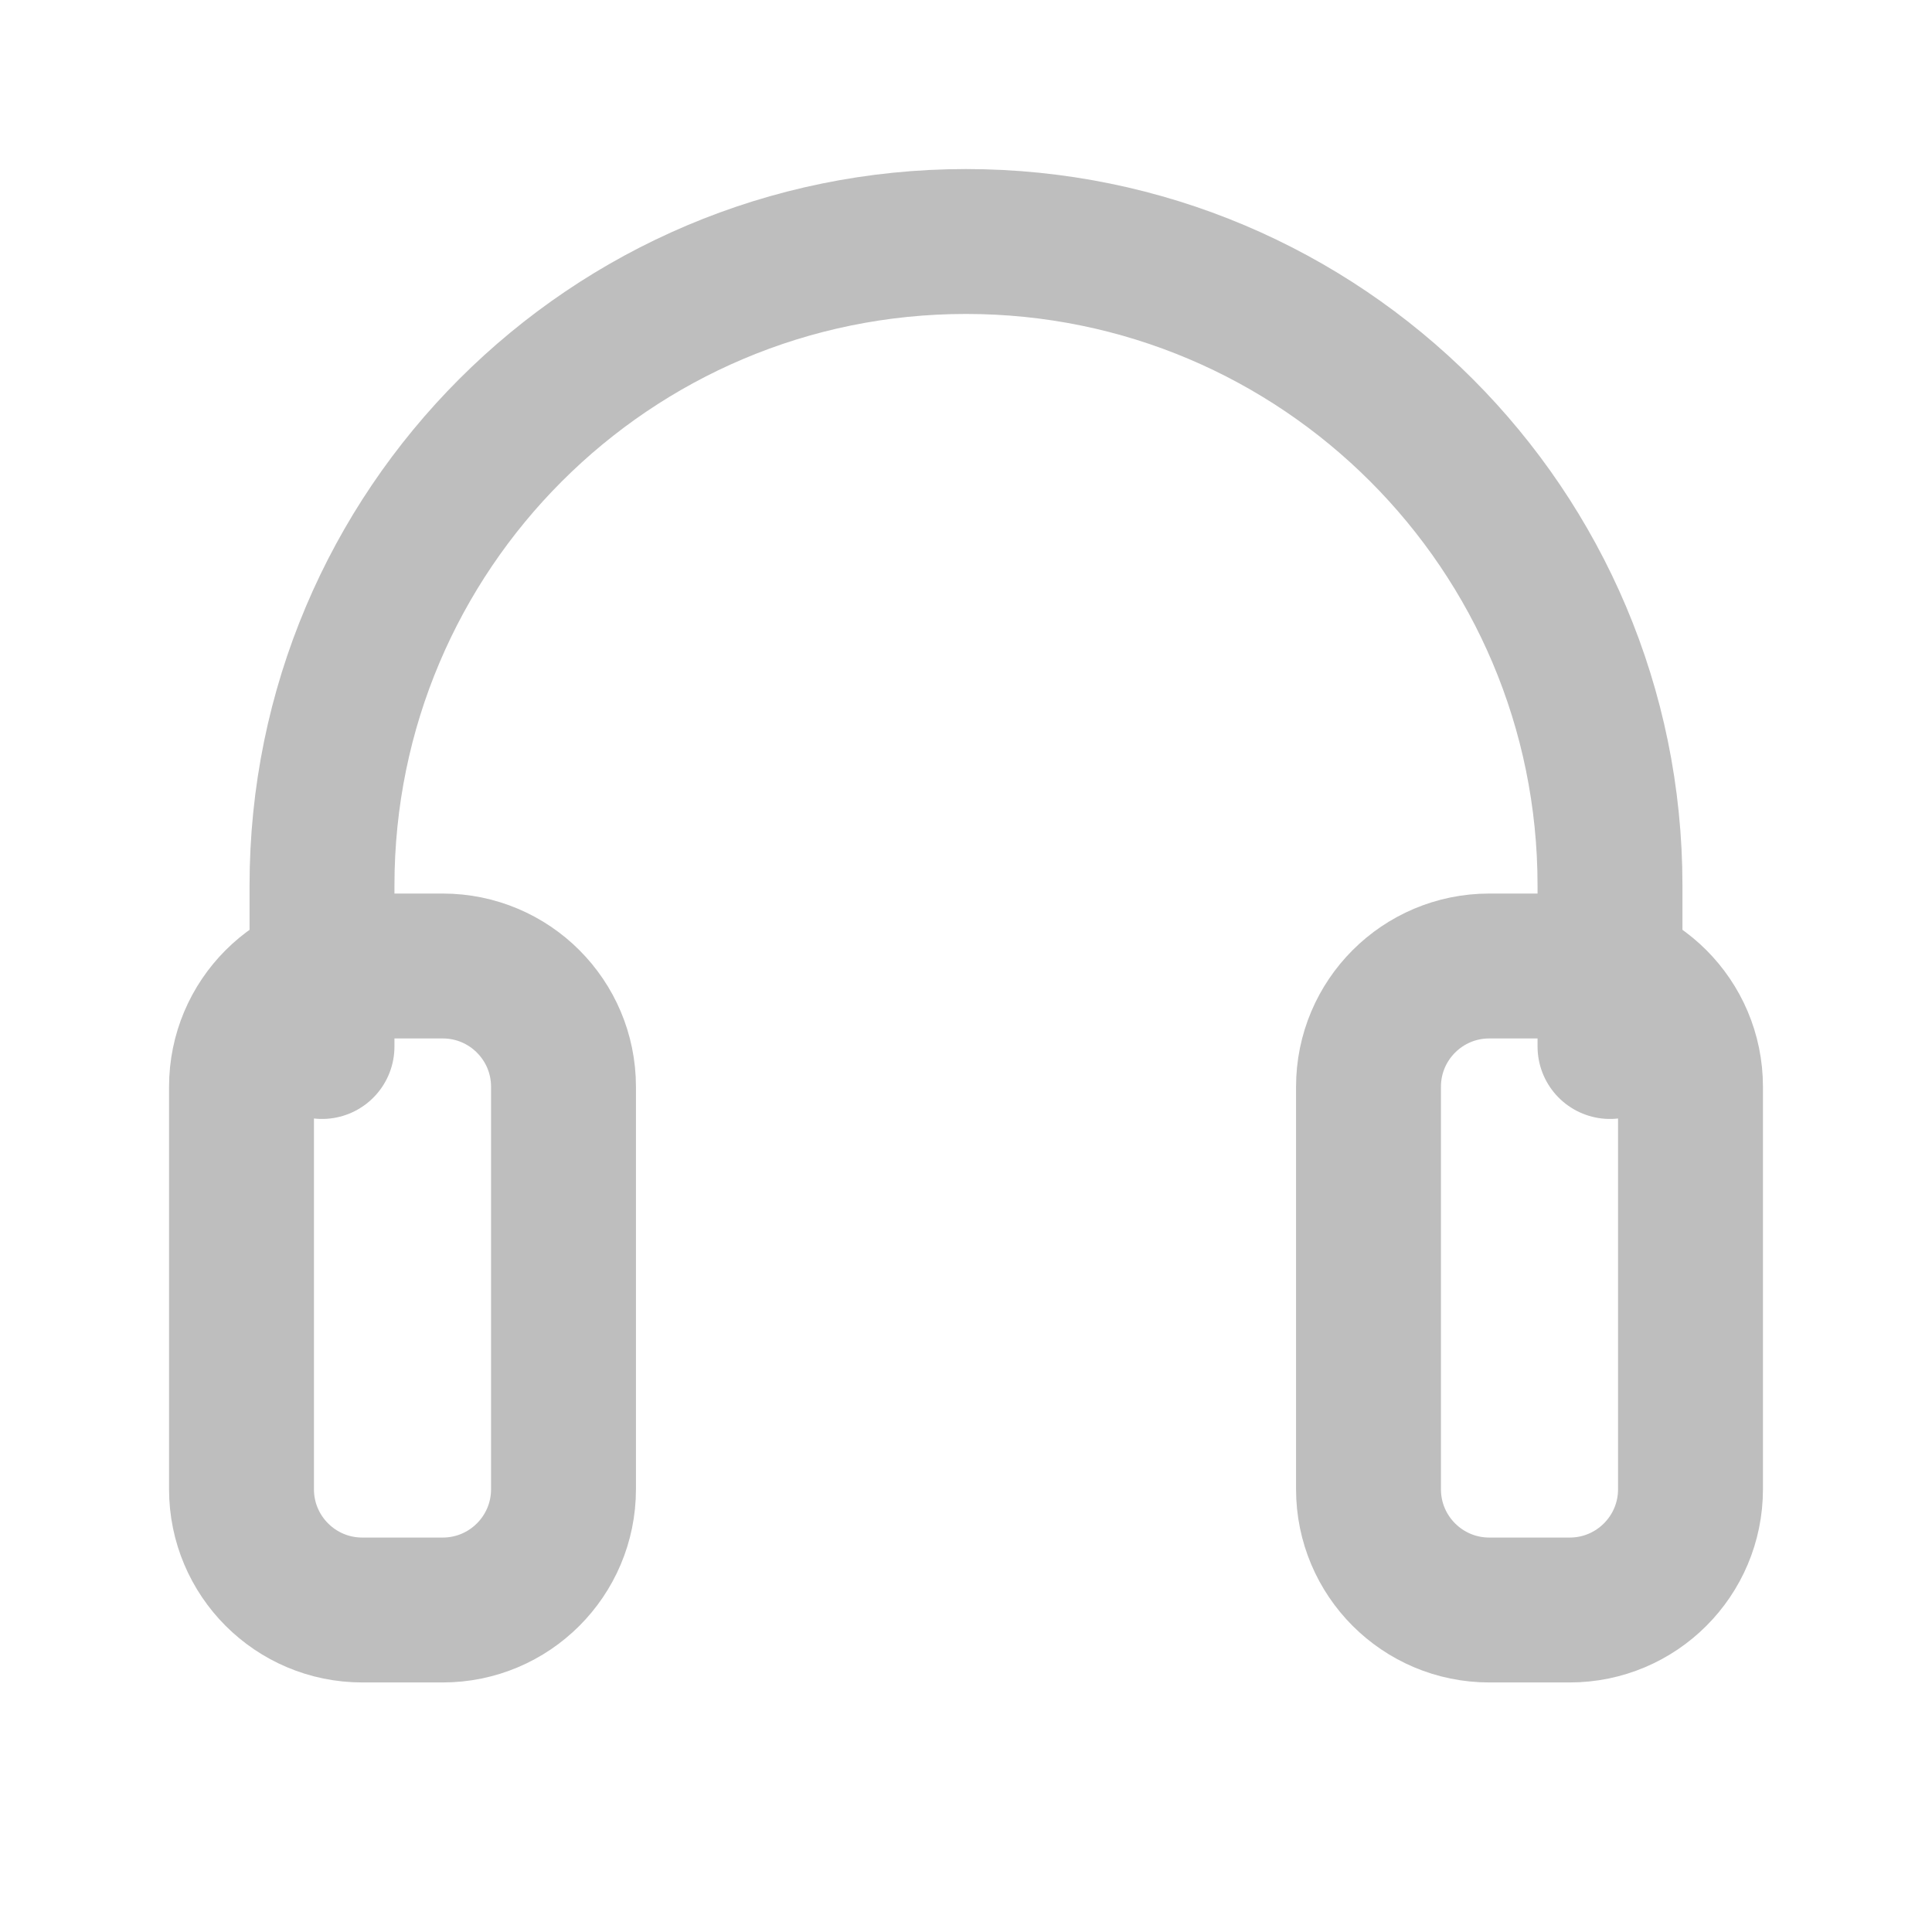
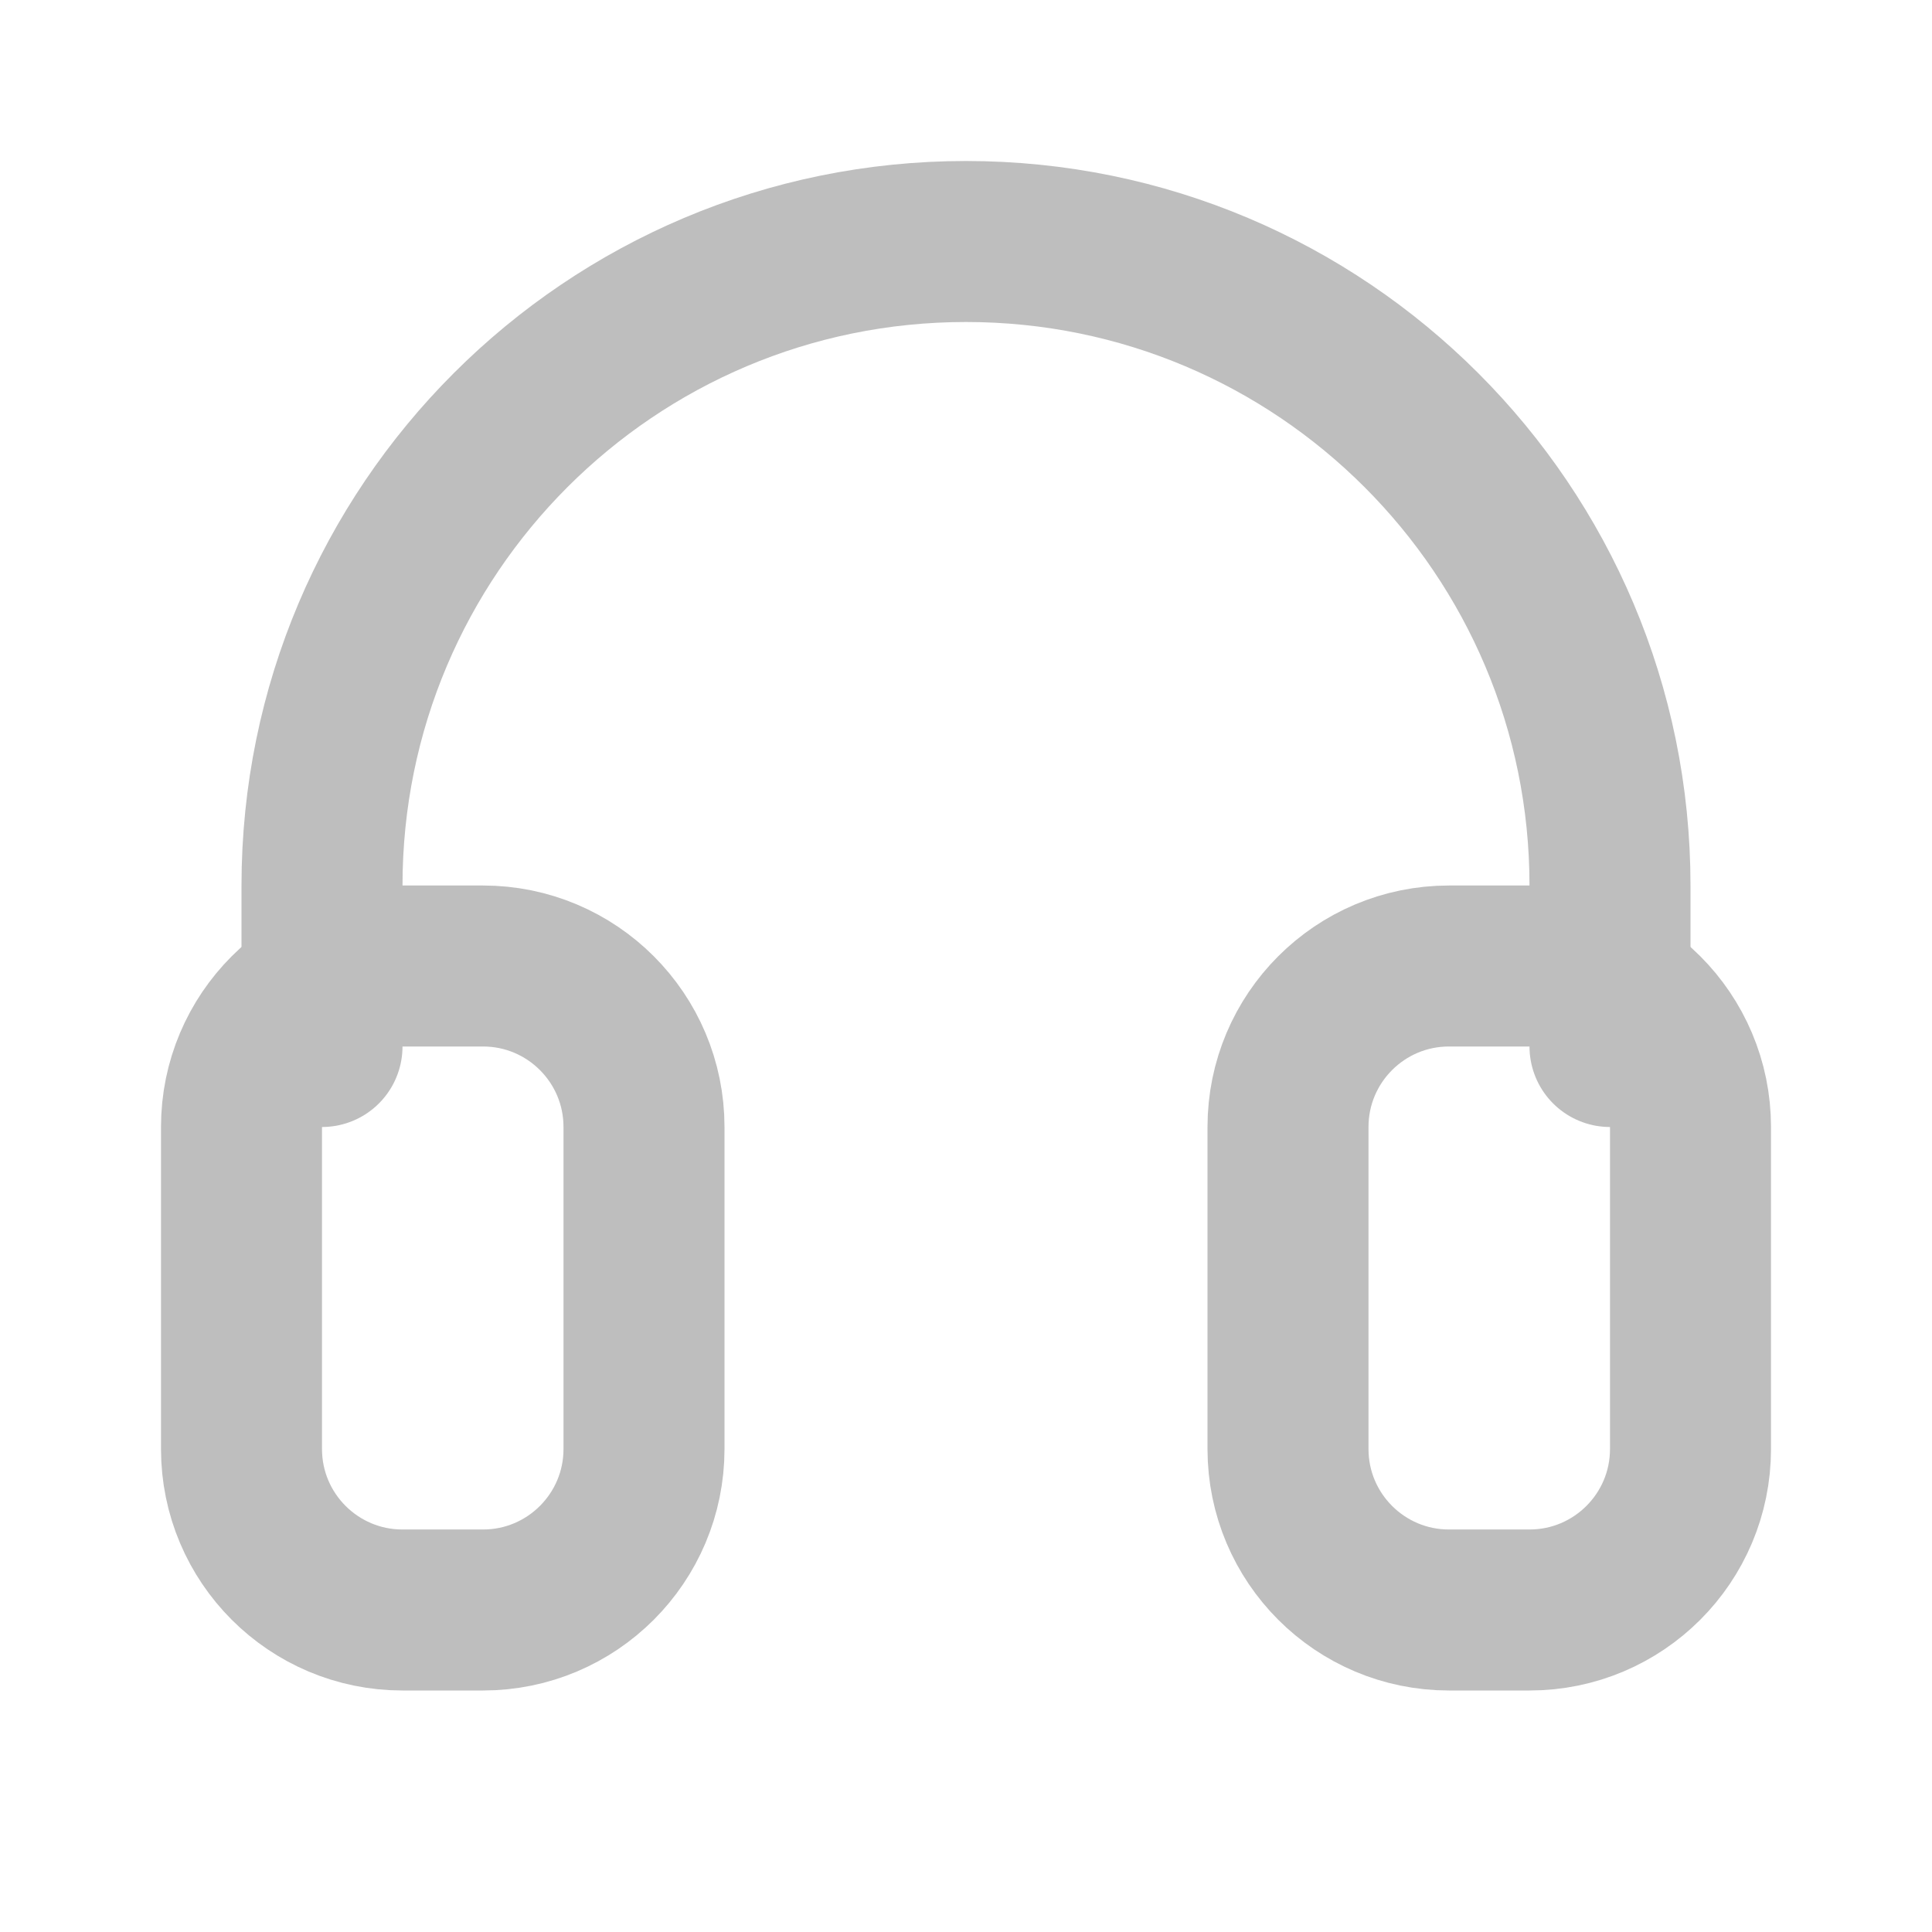
<svg xmlns="http://www.w3.org/2000/svg" width="24" height="24" viewBox="0 0 24 24">
-   <g fill="none" stroke="#bebebe" stroke-width="1.8" stroke-linecap="round" stroke-linejoin="round">
+   <g fill="none" stroke="#bebebe" stroke-width="2" stroke-linecap="round" stroke-linejoin="round">
    <path d="M4 13v-2a8 8 0 0 1 16 0v2" />
-     <rect x="3" y="12" width="4" height="8" rx="1.5" />
-     <rect x="17" y="12" width="4" height="8" rx="1.5" />
+     <rect x="3" y="12" width="5" height="8" rx="2" />
+     <rect x="16" y="12" width="5" height="8" rx="2" />
  </g>
</svg>
